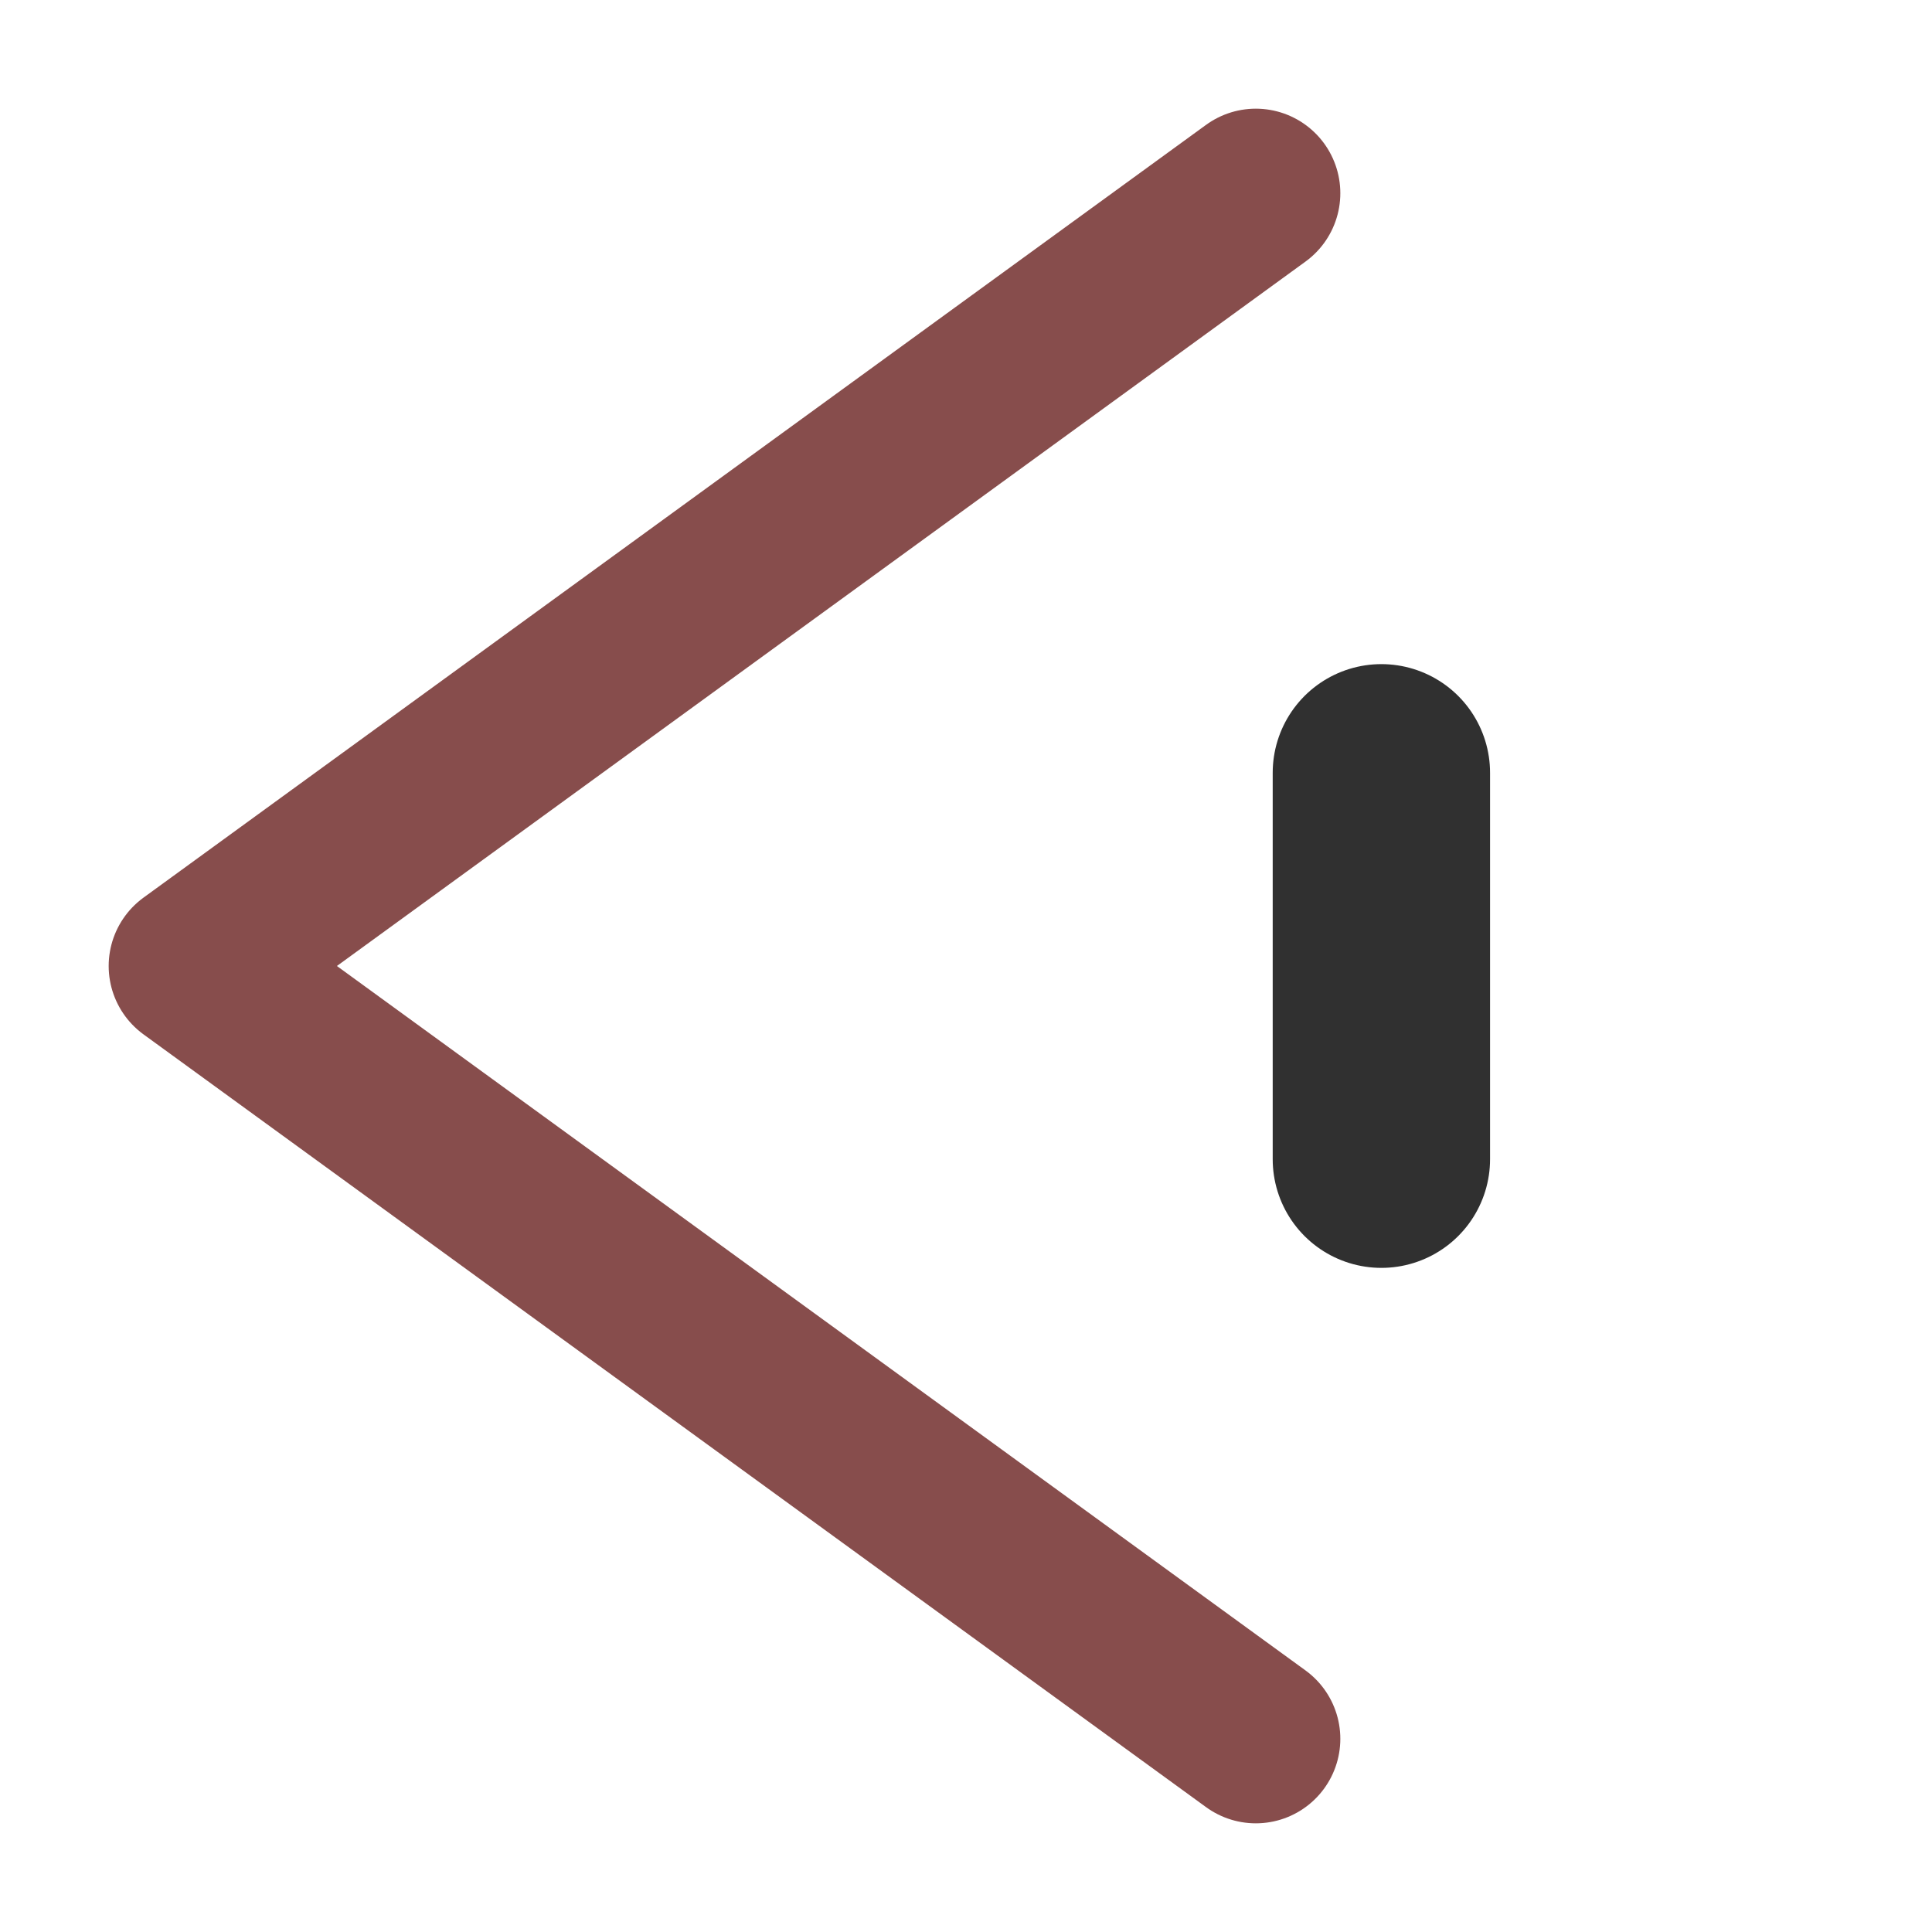
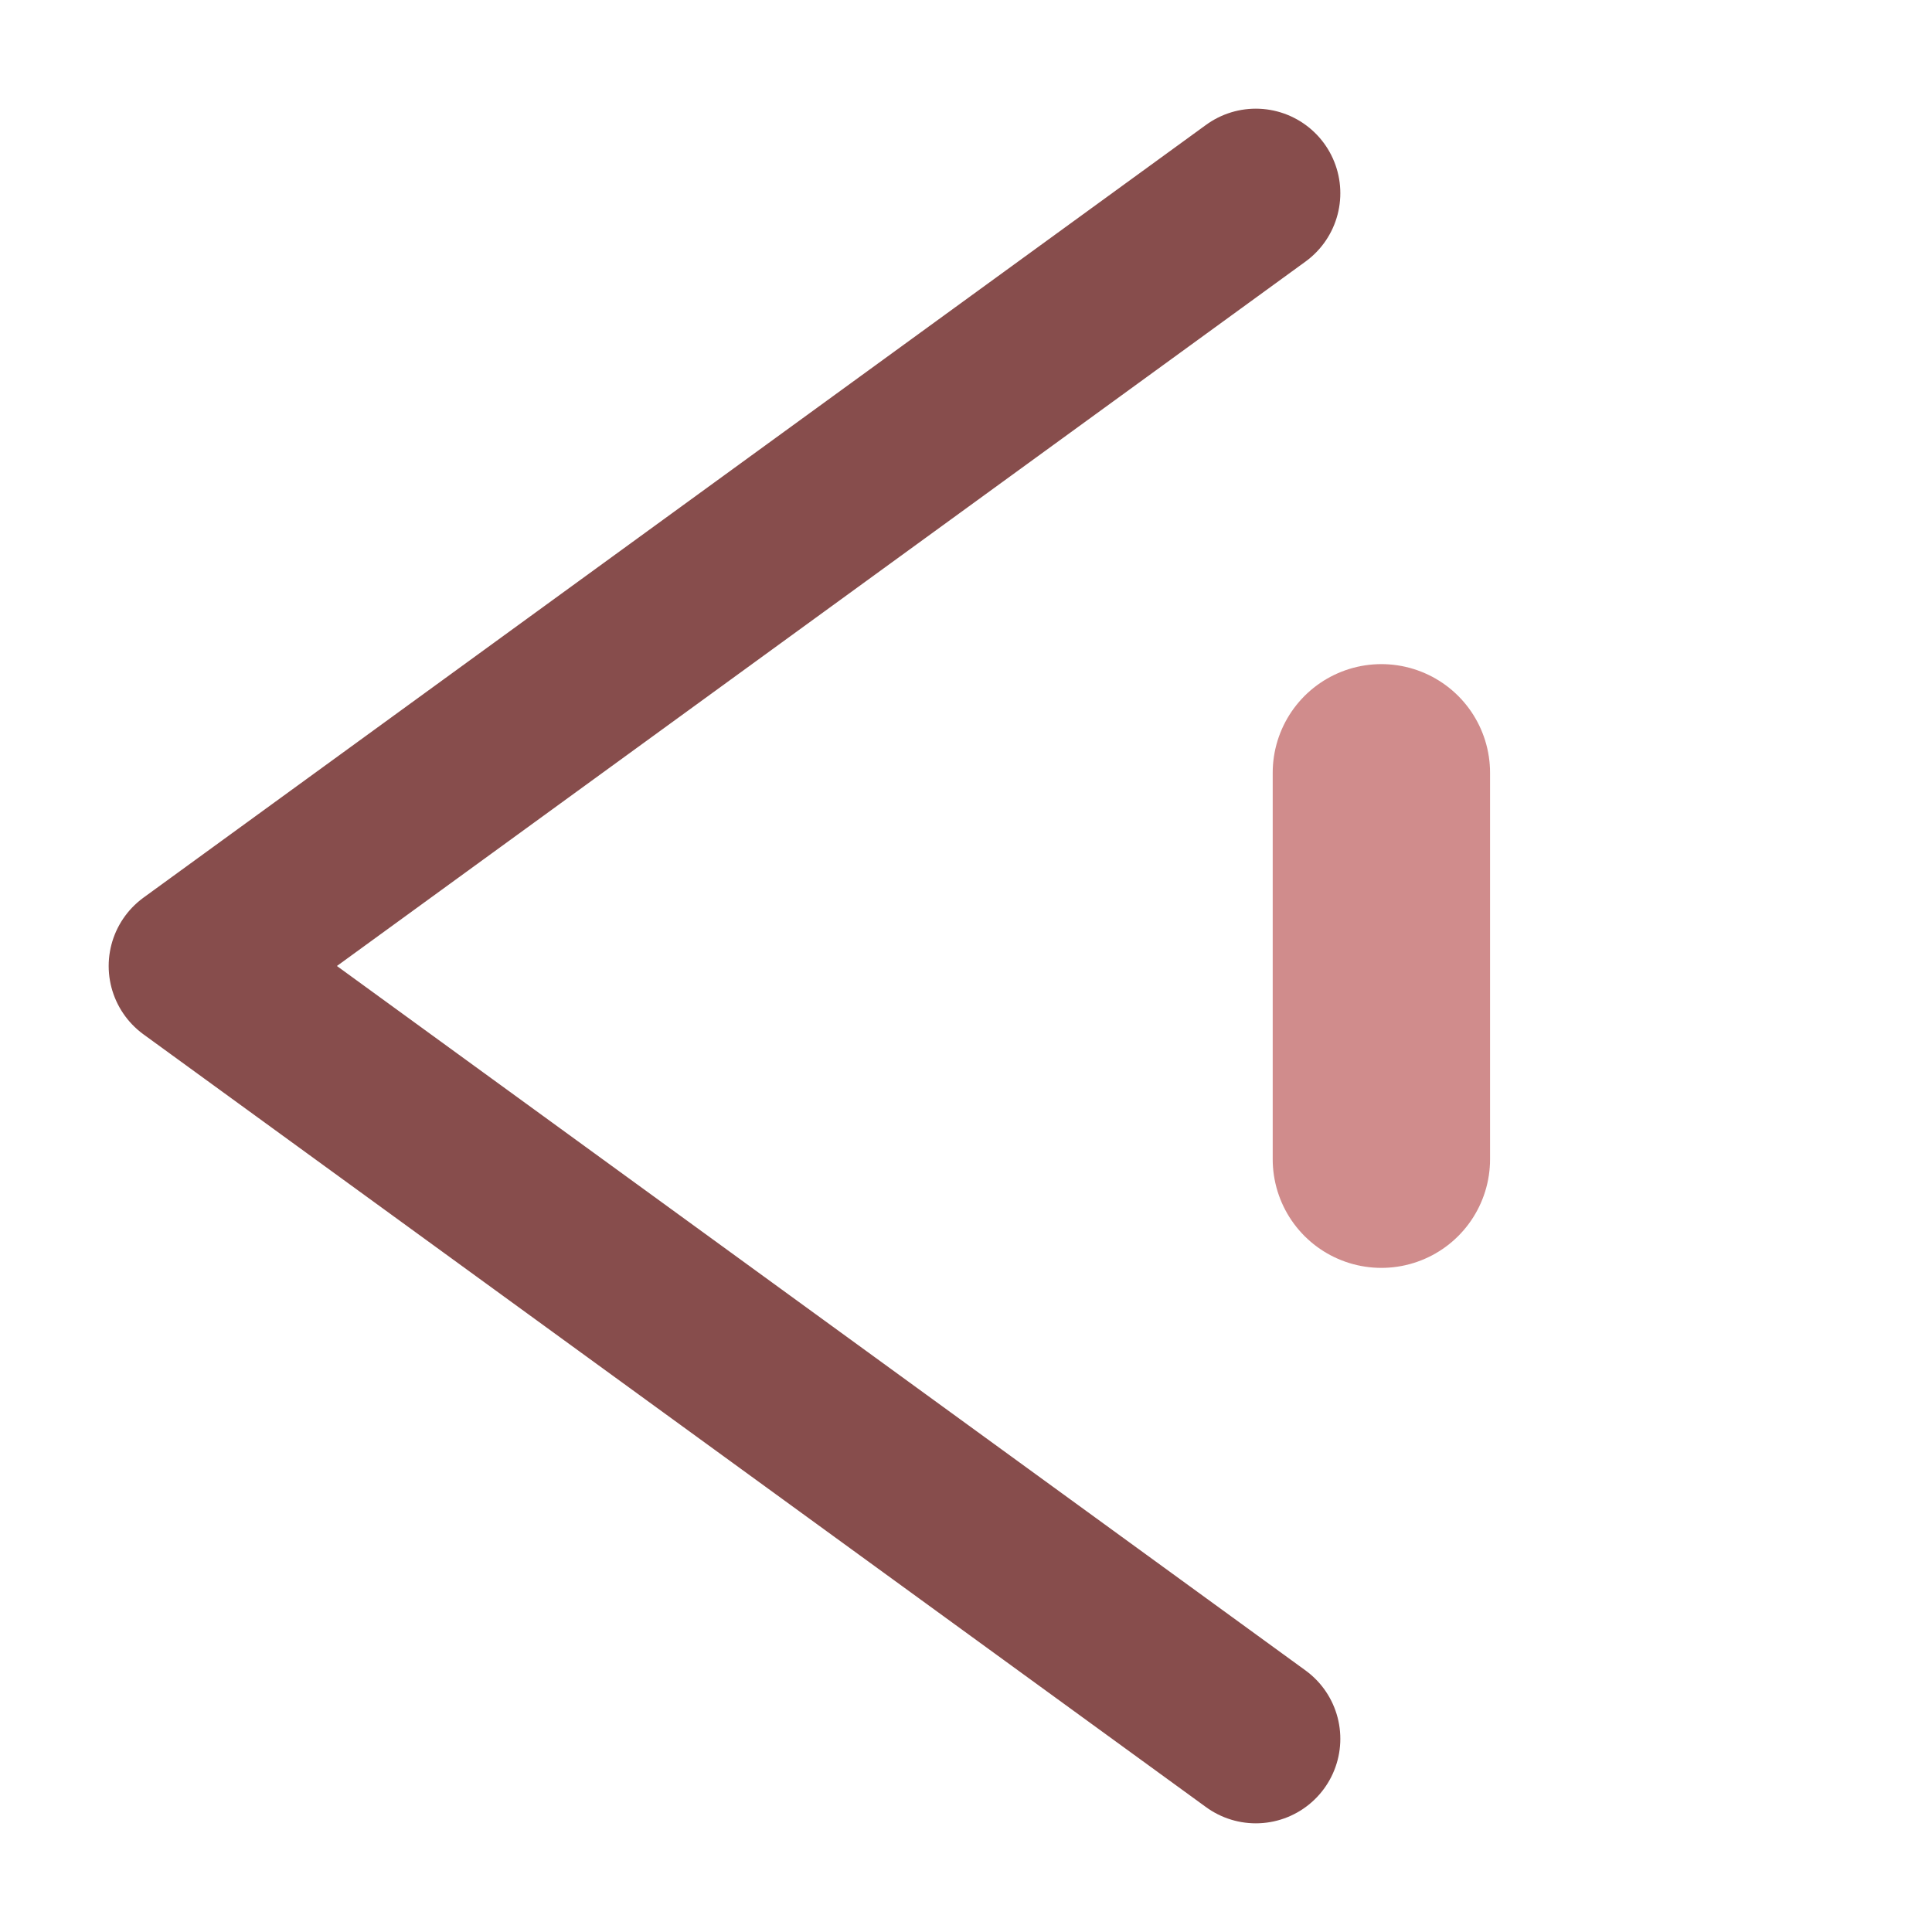
<svg xmlns="http://www.w3.org/2000/svg" width="24" height="24" viewBox="16 12 40 40" opacity="0.9" aria-hidden="true">
  <path d="M42 16 L20 32 L42 48" fill="none" stroke="#7A3A38" stroke-width="3.5" stroke-linecap="round" stroke-linejoin="round" />
-   <line x1="44.6" y1="28" x2="44.6" y2="36" stroke="#000000" stroke-opacity="0.9" stroke-width="4.5" stroke-linecap="round" />
+   <line x1="44.6" y1="28" x2="44.6" y2="36" stroke="#c57171" stroke-opacity="0.9" stroke-width="4.5" stroke-linecap="round" />
</svg>
